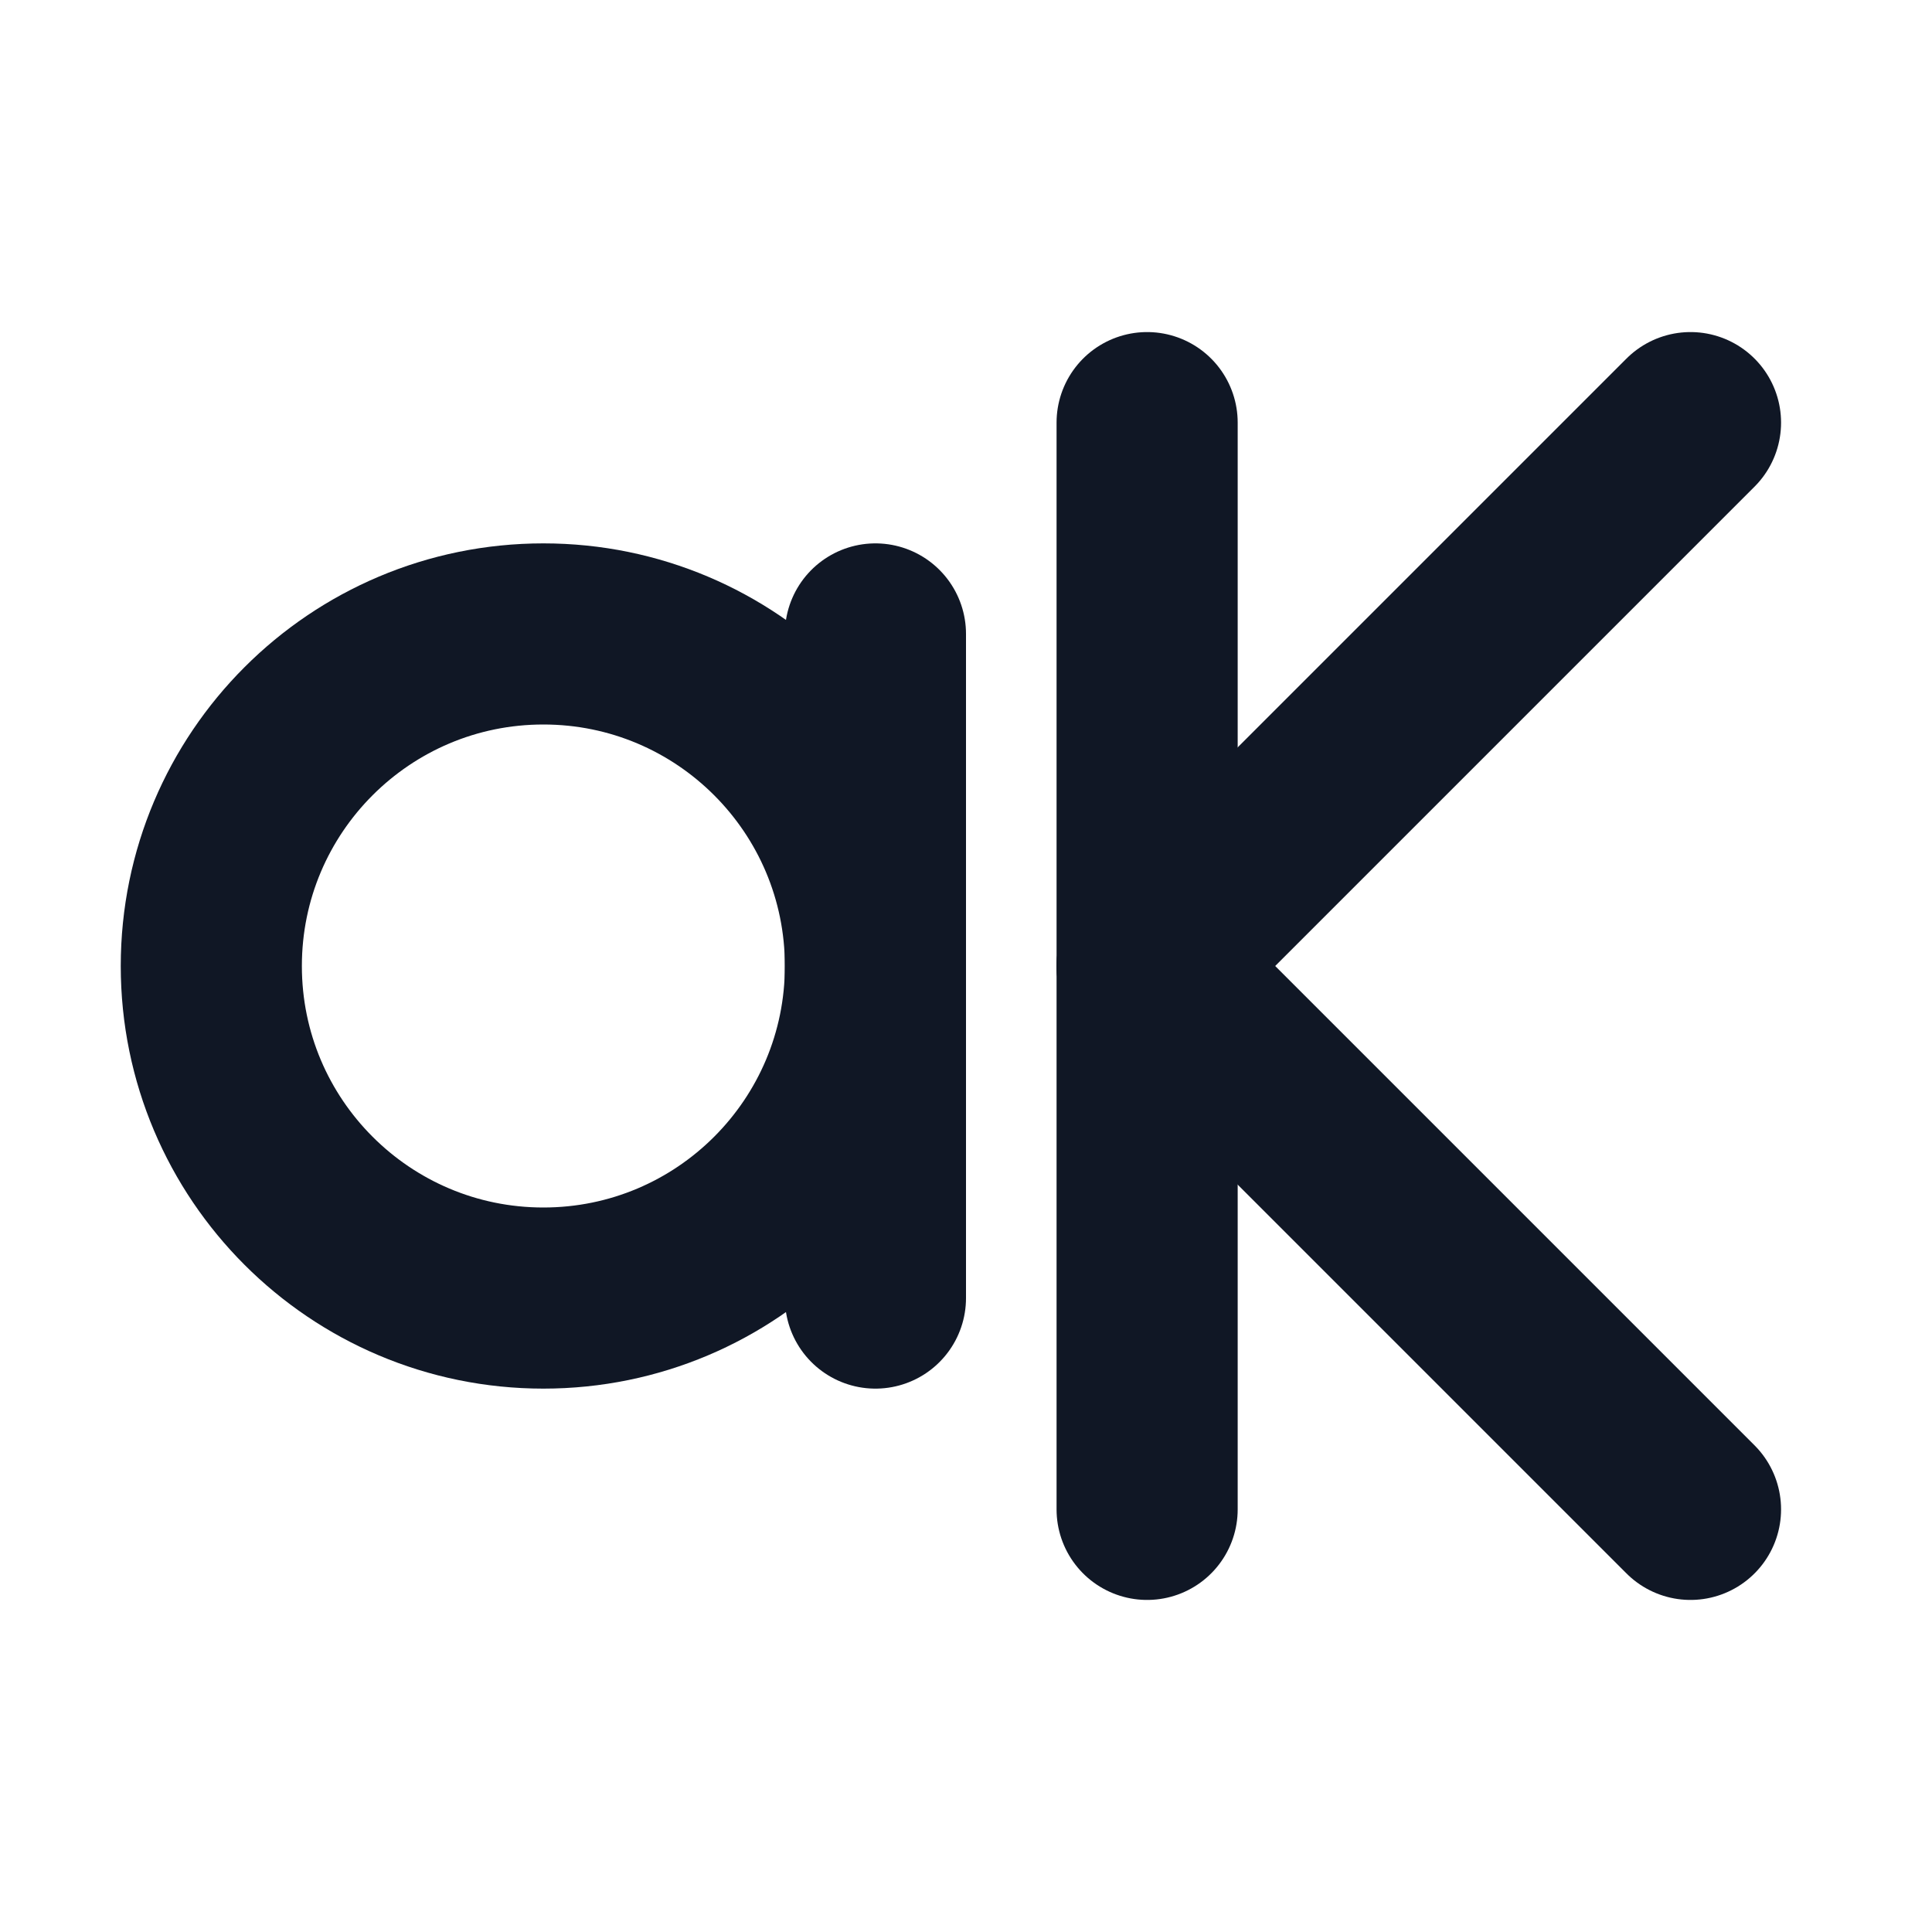
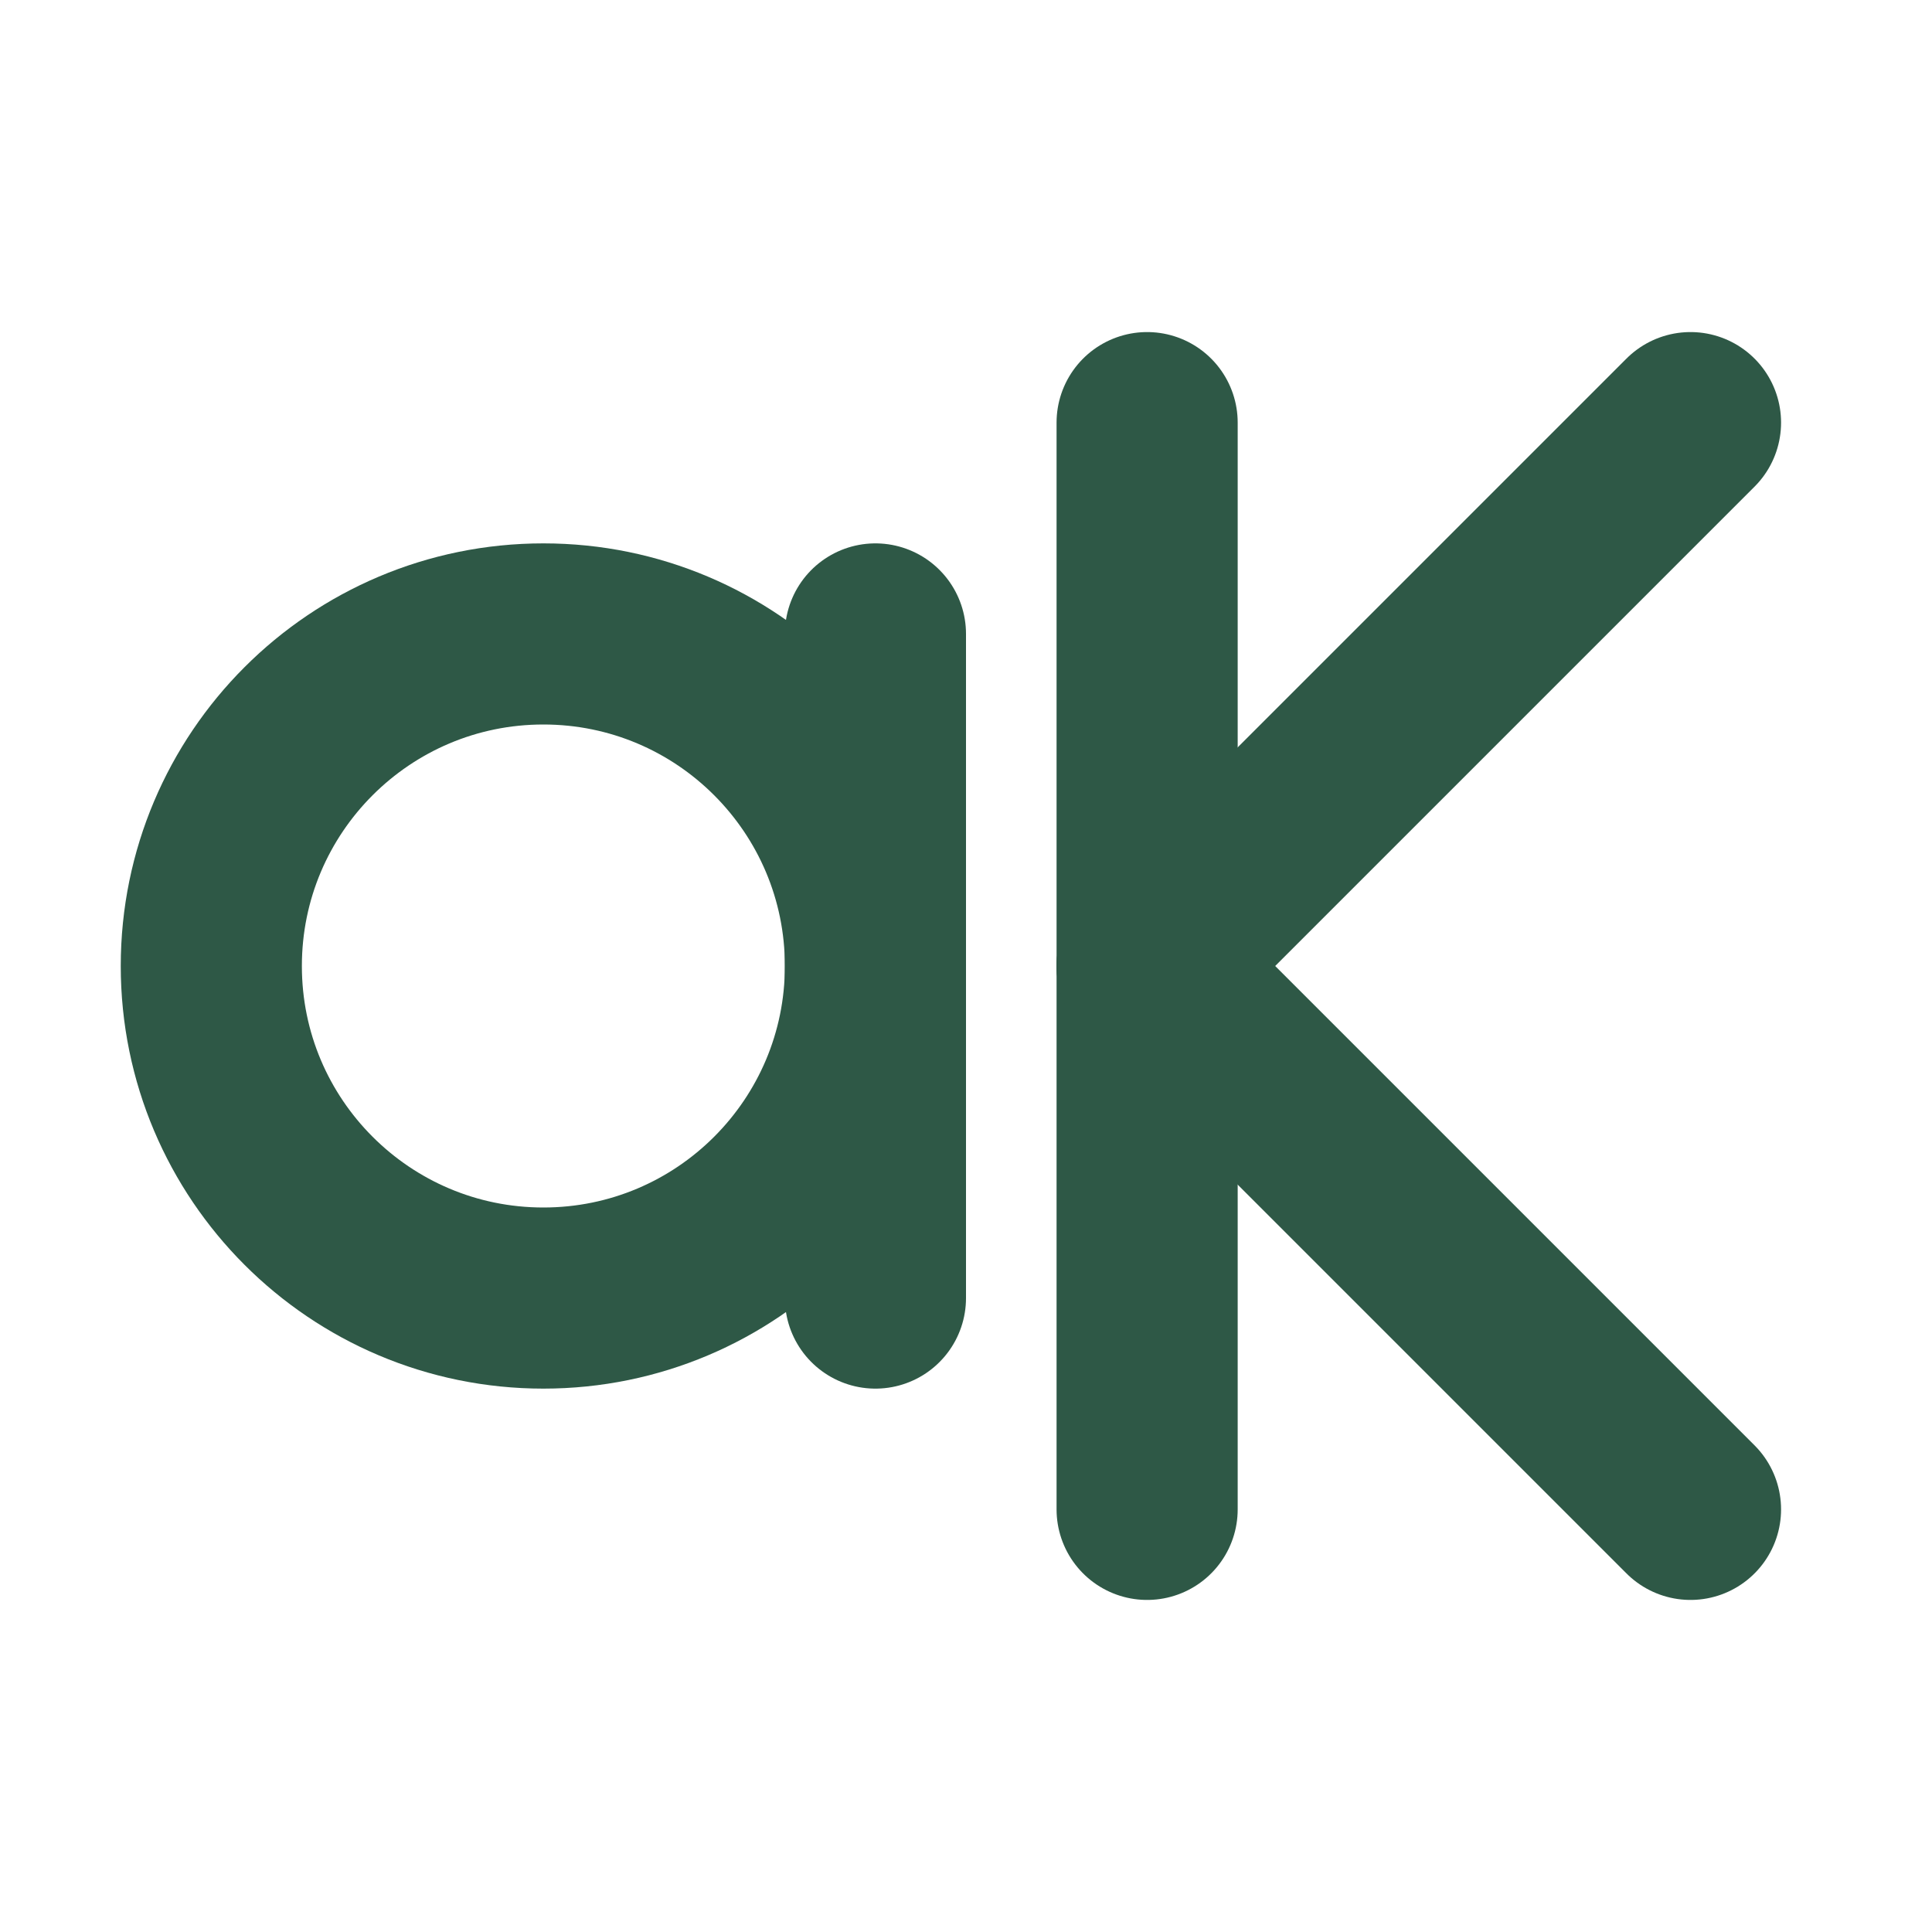
<svg xmlns="http://www.w3.org/2000/svg" viewBox="0 0 32 32">
  <style>
-     .mark { stroke: #101725; }
+     .mark { stroke: #2e5846; }
    @media (prefers-color-scheme: dark) {
-       .mark { stroke: #edf2f7; }
+       .mark { stroke: #bdd6be; }
    }
  </style>
  <g class="mark" fill="none" stroke-width="3" stroke-linecap="round" stroke-linejoin="round">
    <circle cx="9" cy="16" r="5.5" />
    <line x1="14.5" y1="10.5" x2="14.5" y2="21.5" />
    <line x1="19" y1="7" x2="19" y2="25" />
    <line x1="19" y1="16" x2="28" y2="7" />
    <line x1="19" y1="16" x2="28" y2="25" />
  </g>
</svg>
